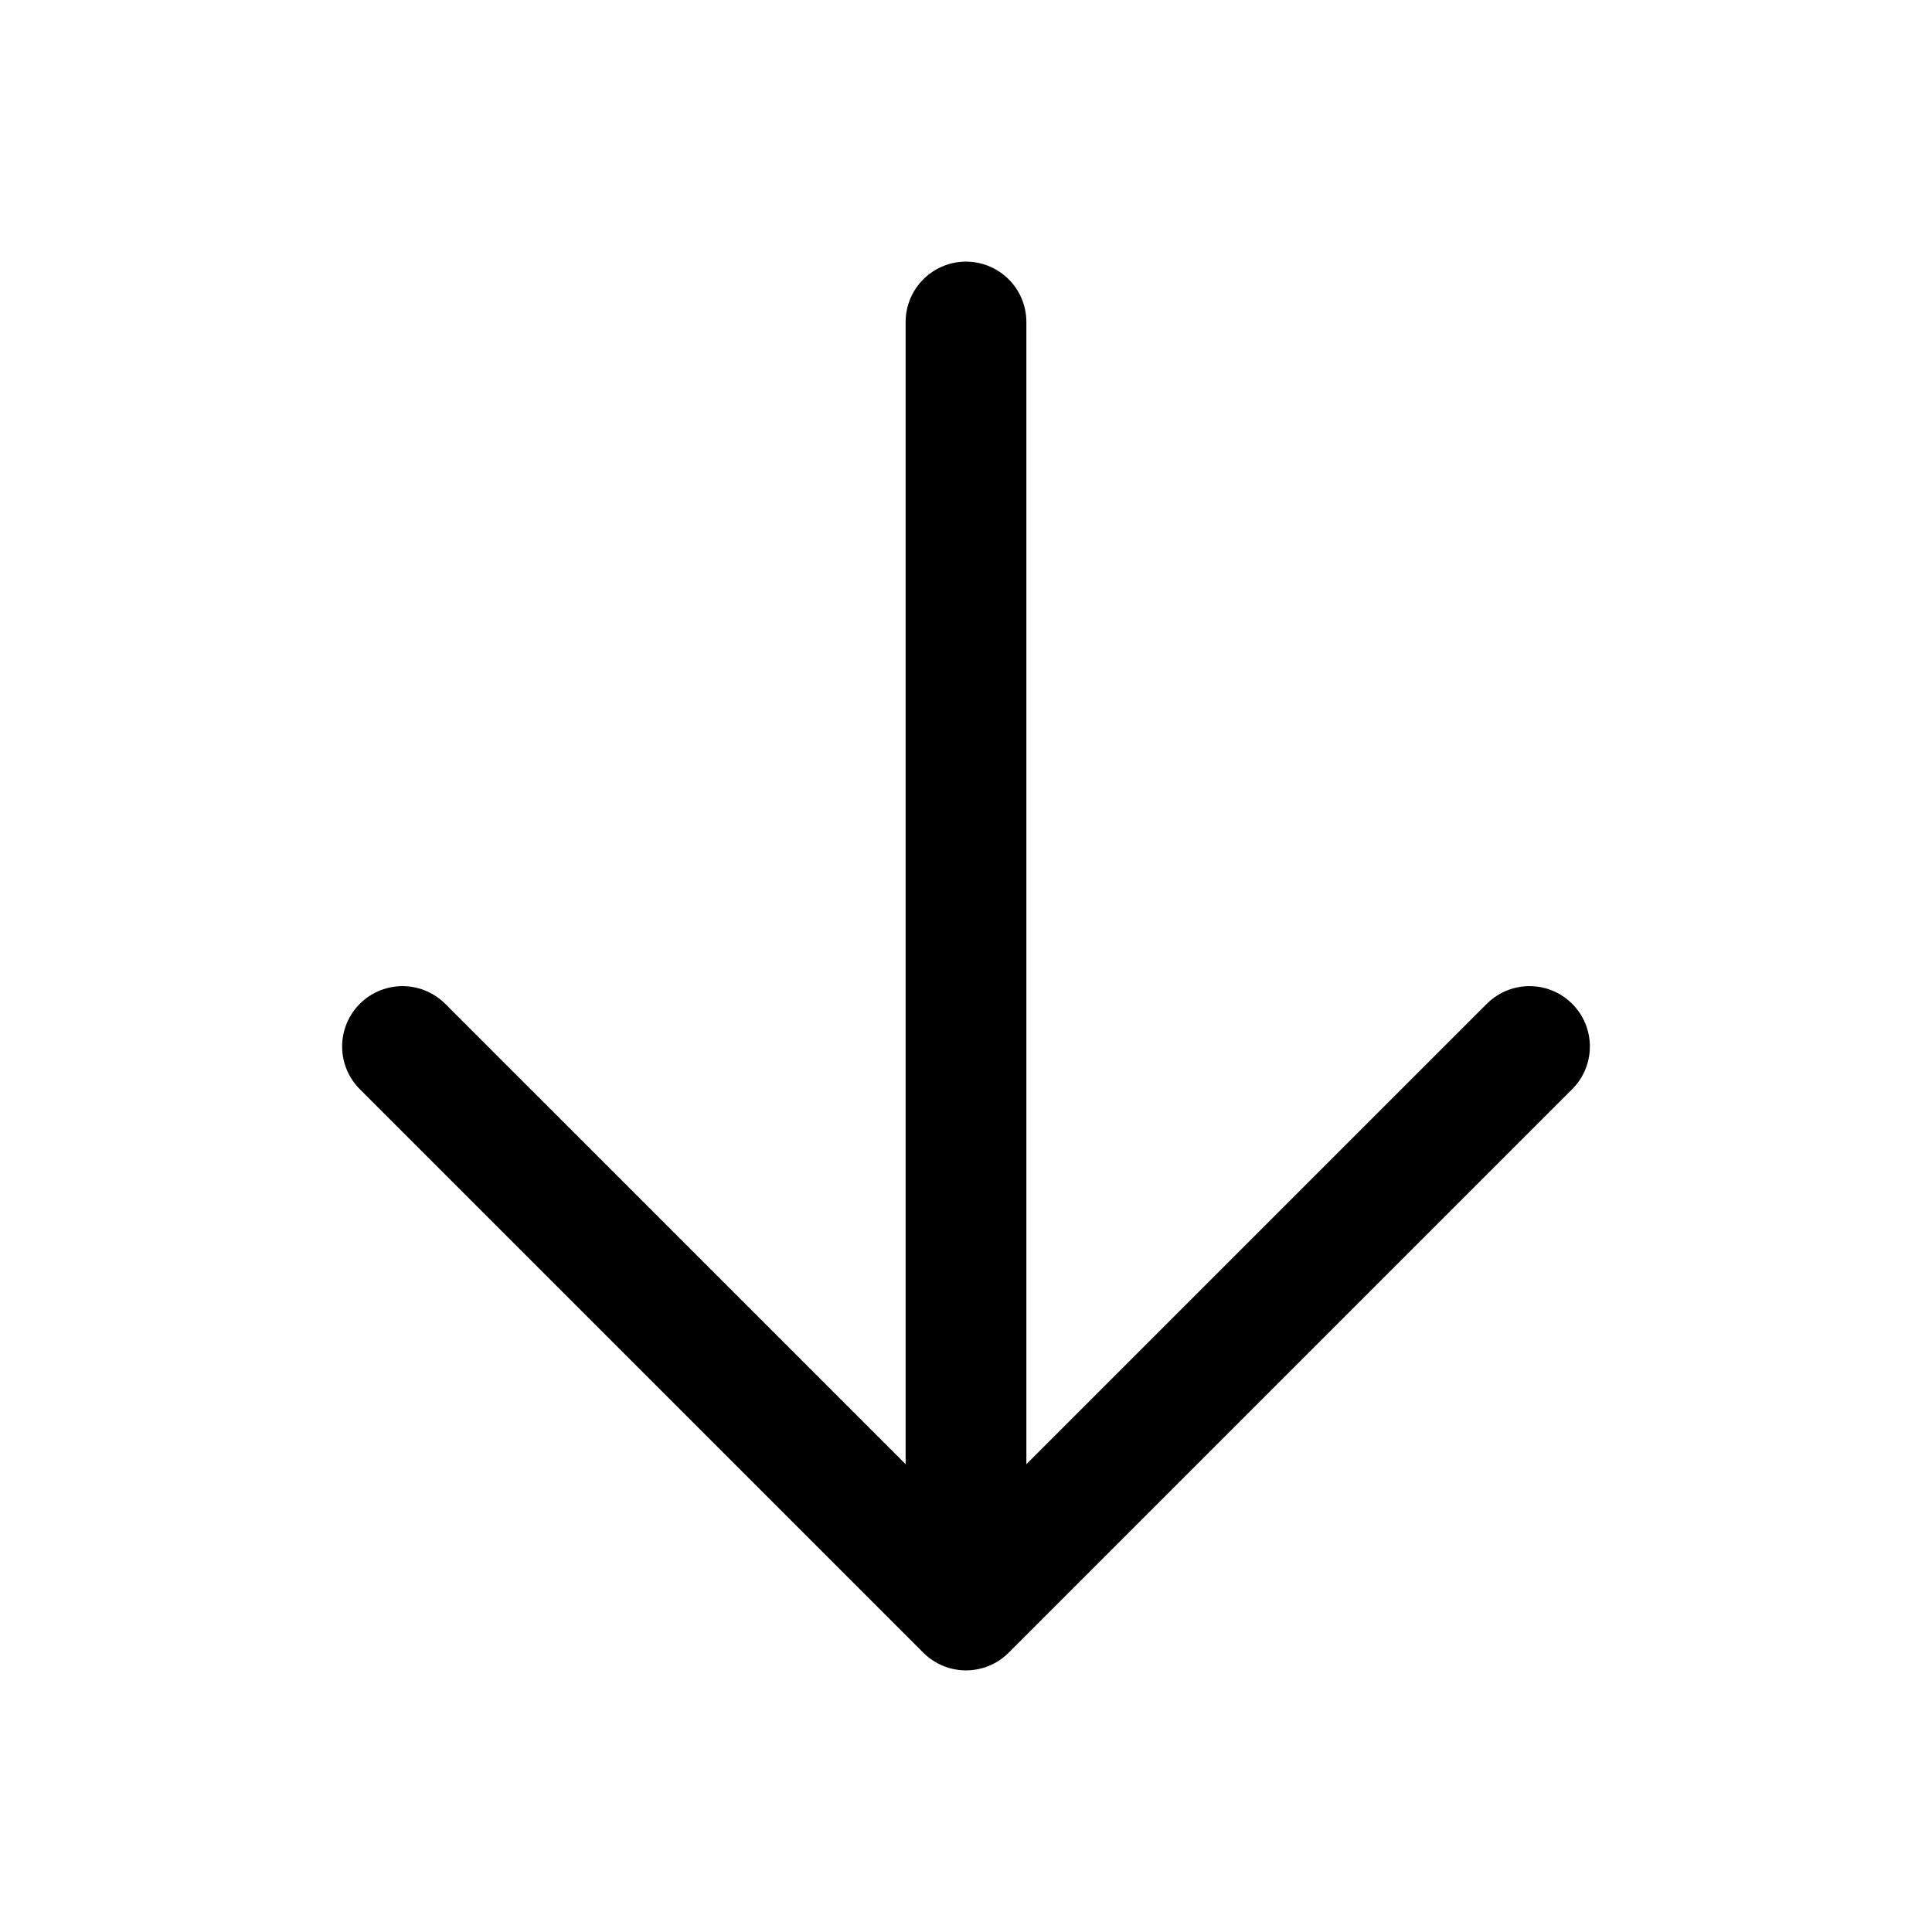
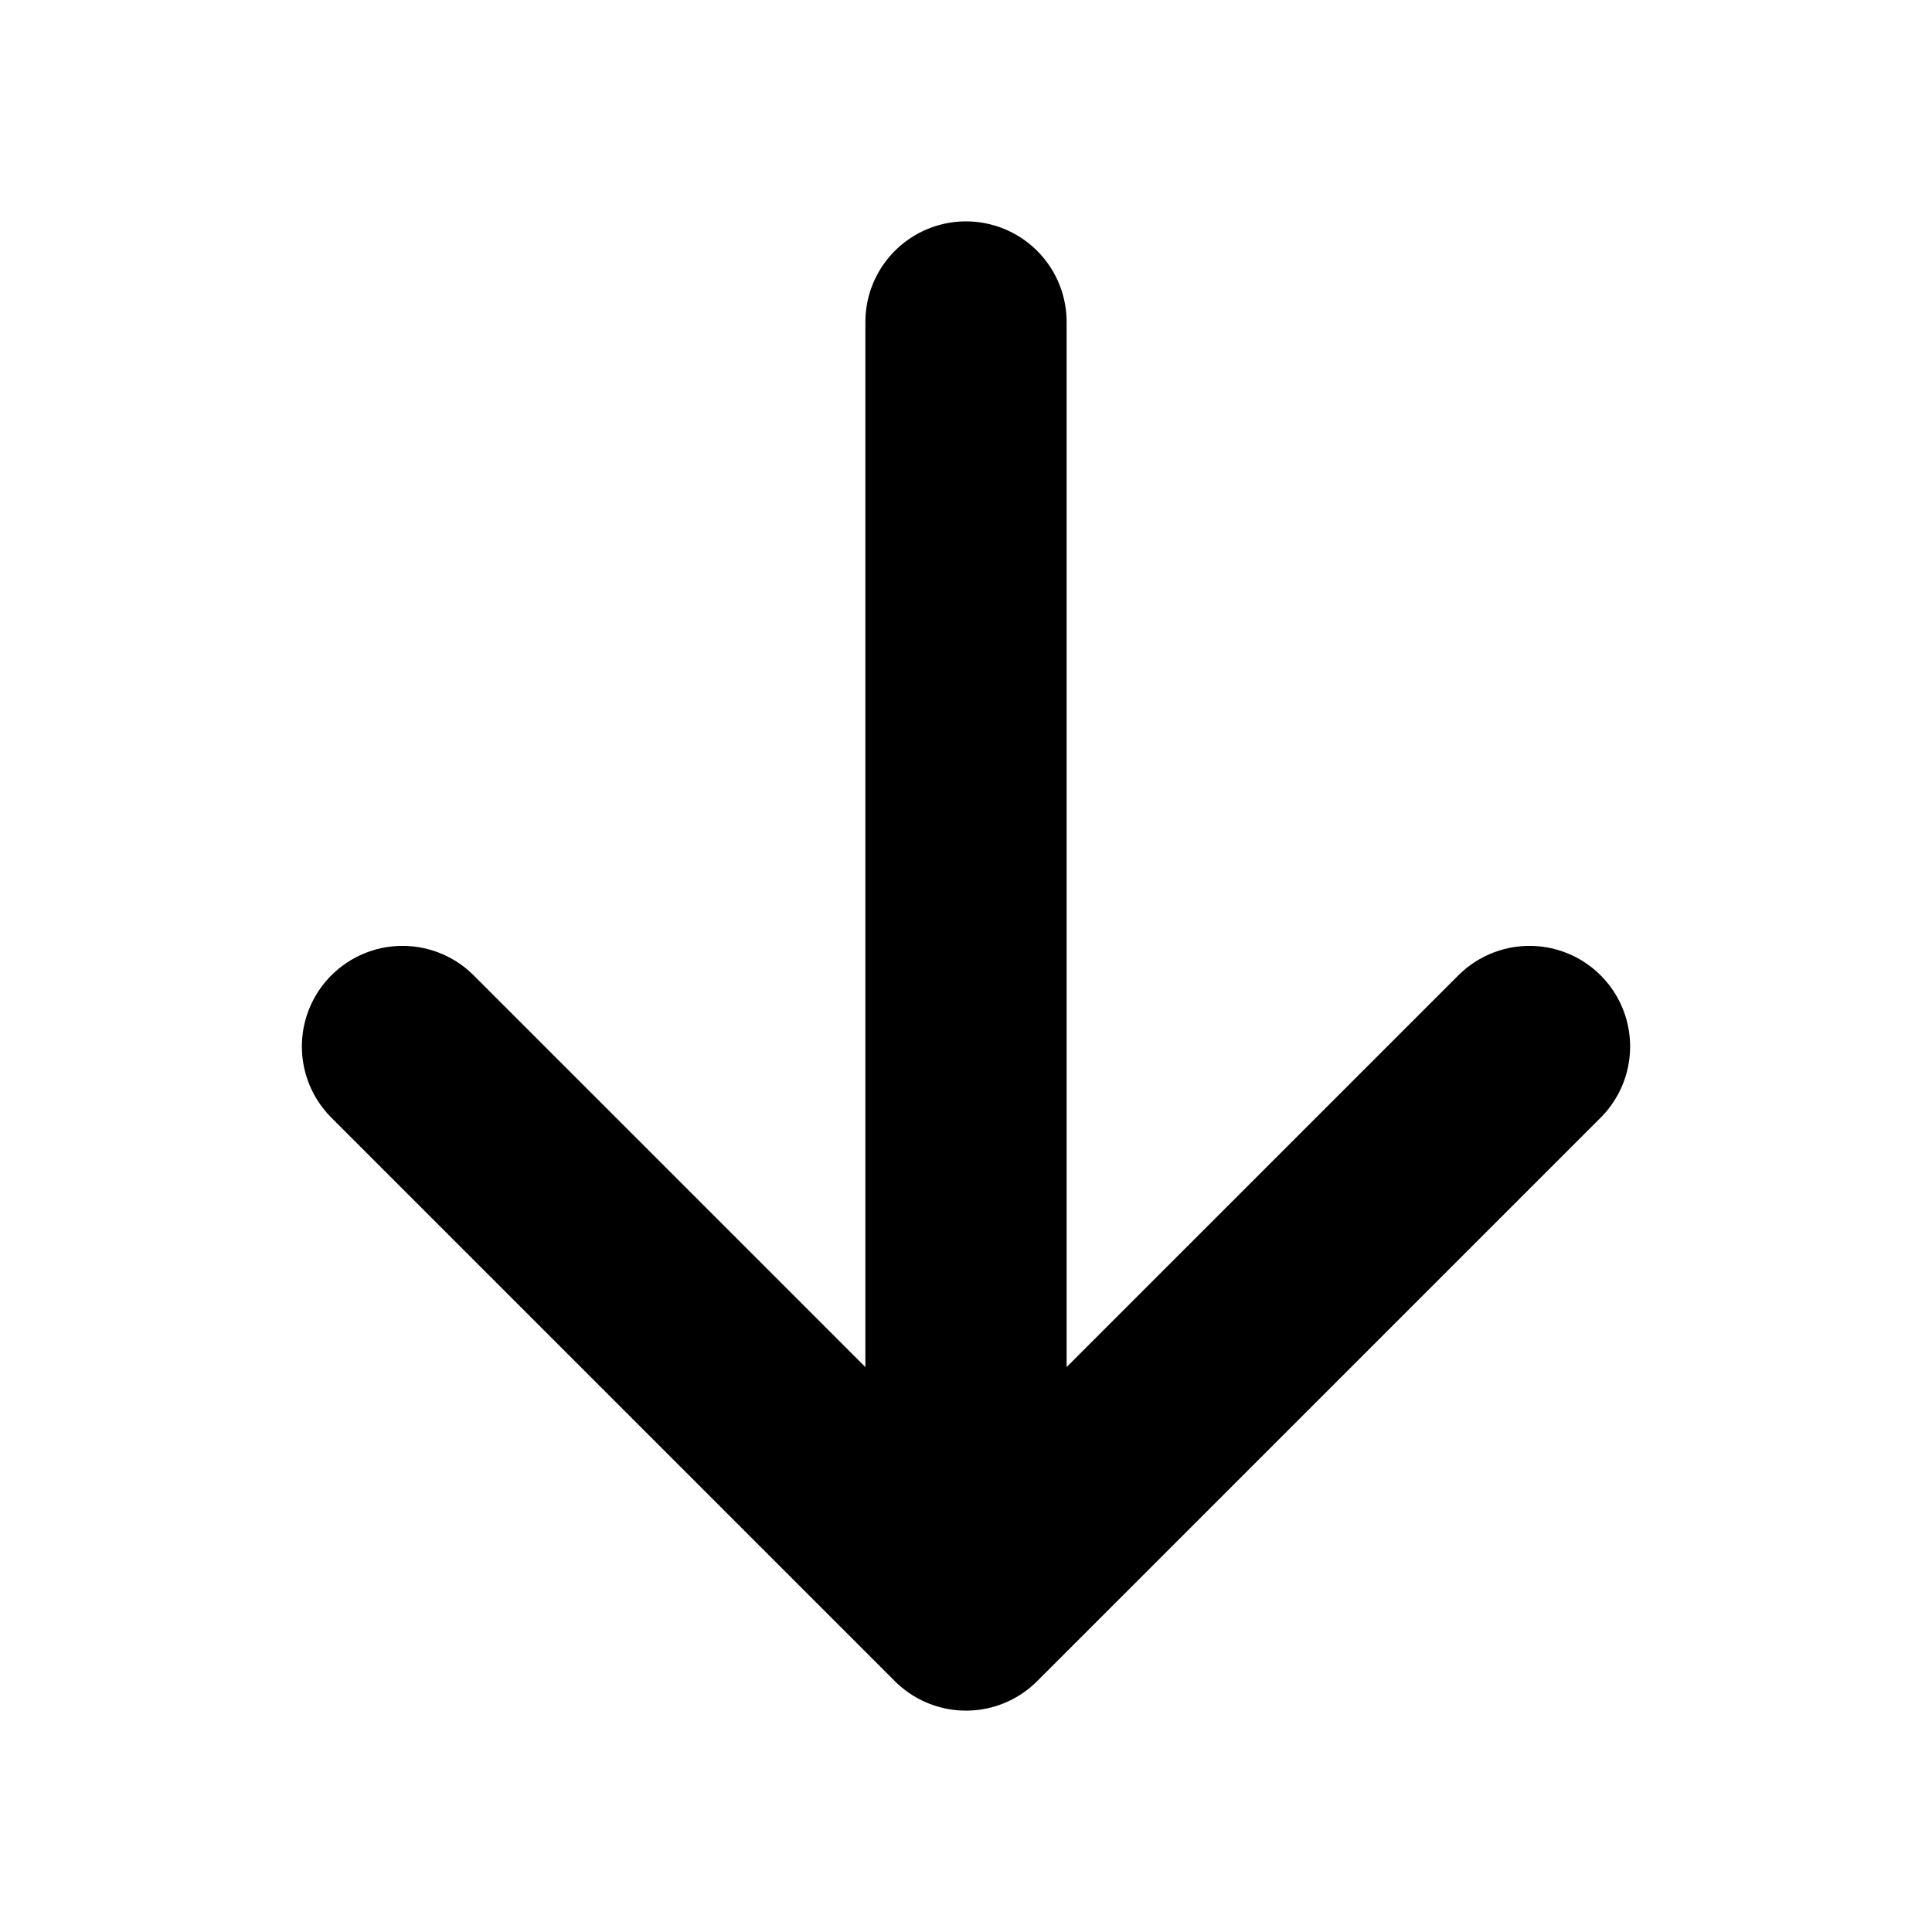
- <svg xmlns="http://www.w3.org/2000/svg" width="24px" height="24px" stroke-width="1.5" viewBox="0 0 24 24" fill="none">
-   <path d="M12 4V20M12 20L5 13M12 20L19 13" stroke="currentColor" stroke-width="1.5" stroke-linecap="round" stroke-linejoin="round" />
+ <svg xmlns="http://www.w3.org/2000/svg" width="24px" height="24px" stroke-width="2.5" viewBox="0 0 24 24" fill="none">
+   <path d="M12 4V20M12 20L5 13M12 20L19 13" stroke="currentColor" stroke-width="2.5" stroke-linecap="round" stroke-linejoin="round" />
</svg>
